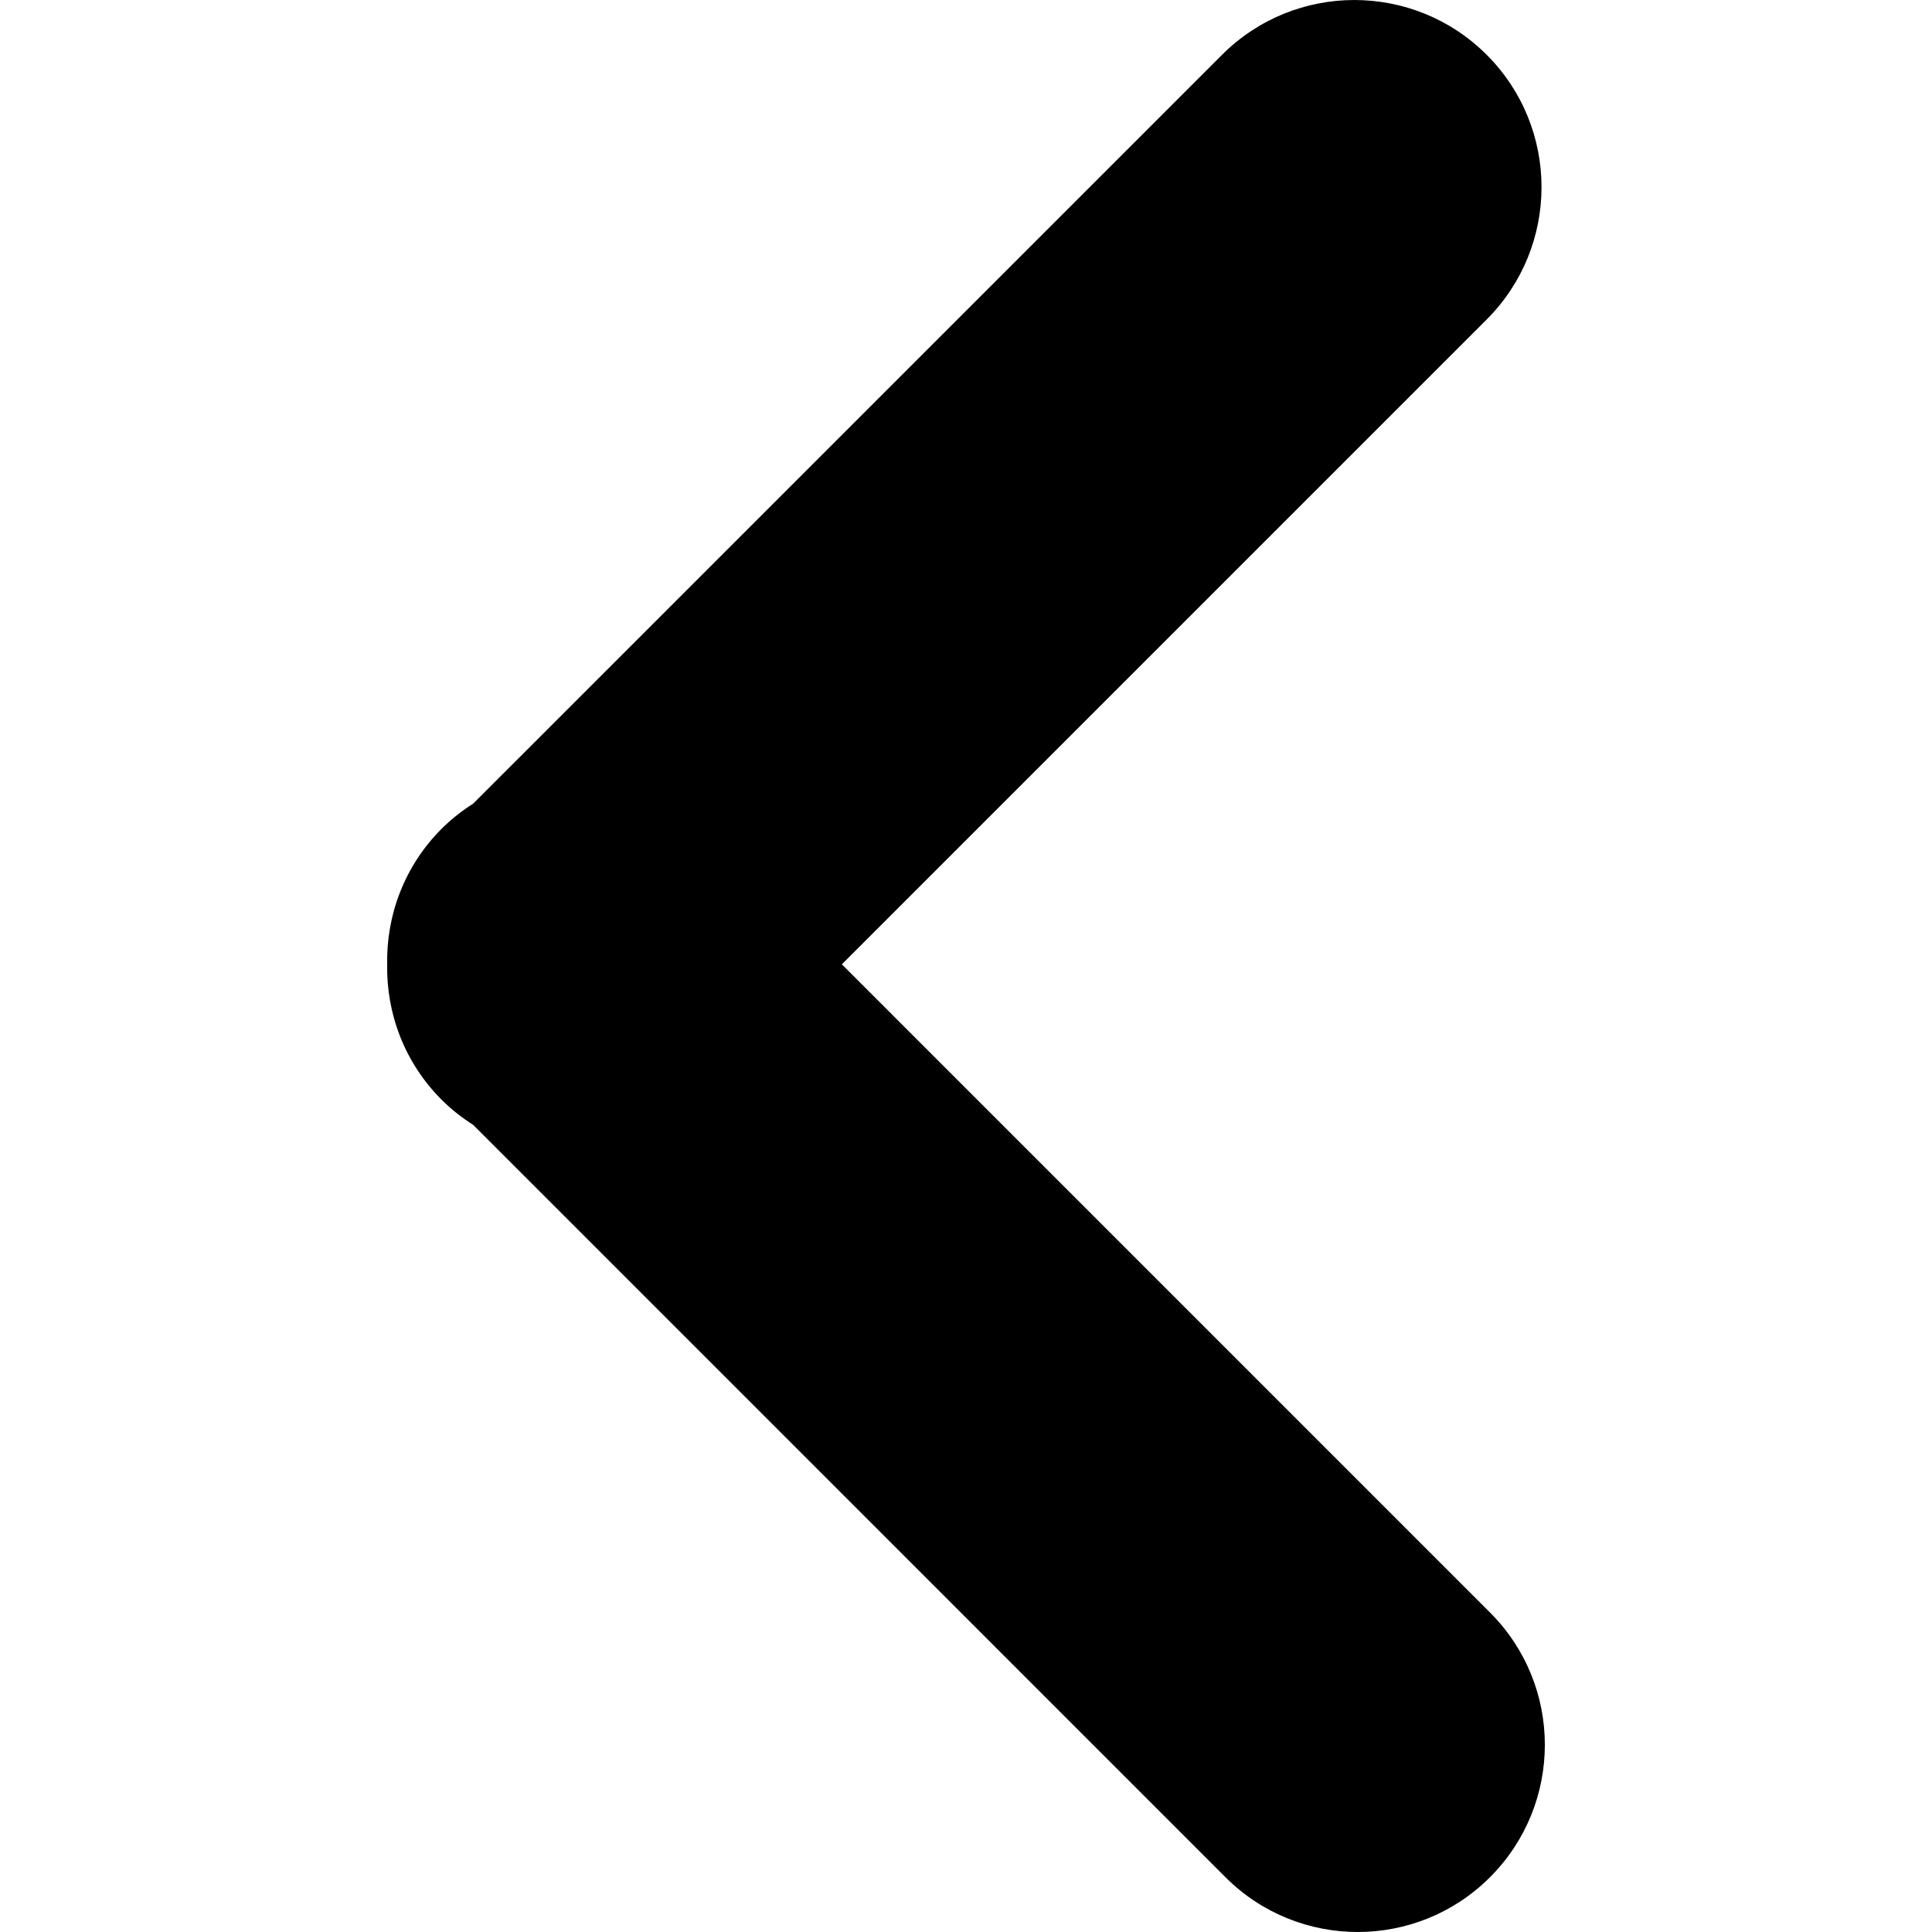
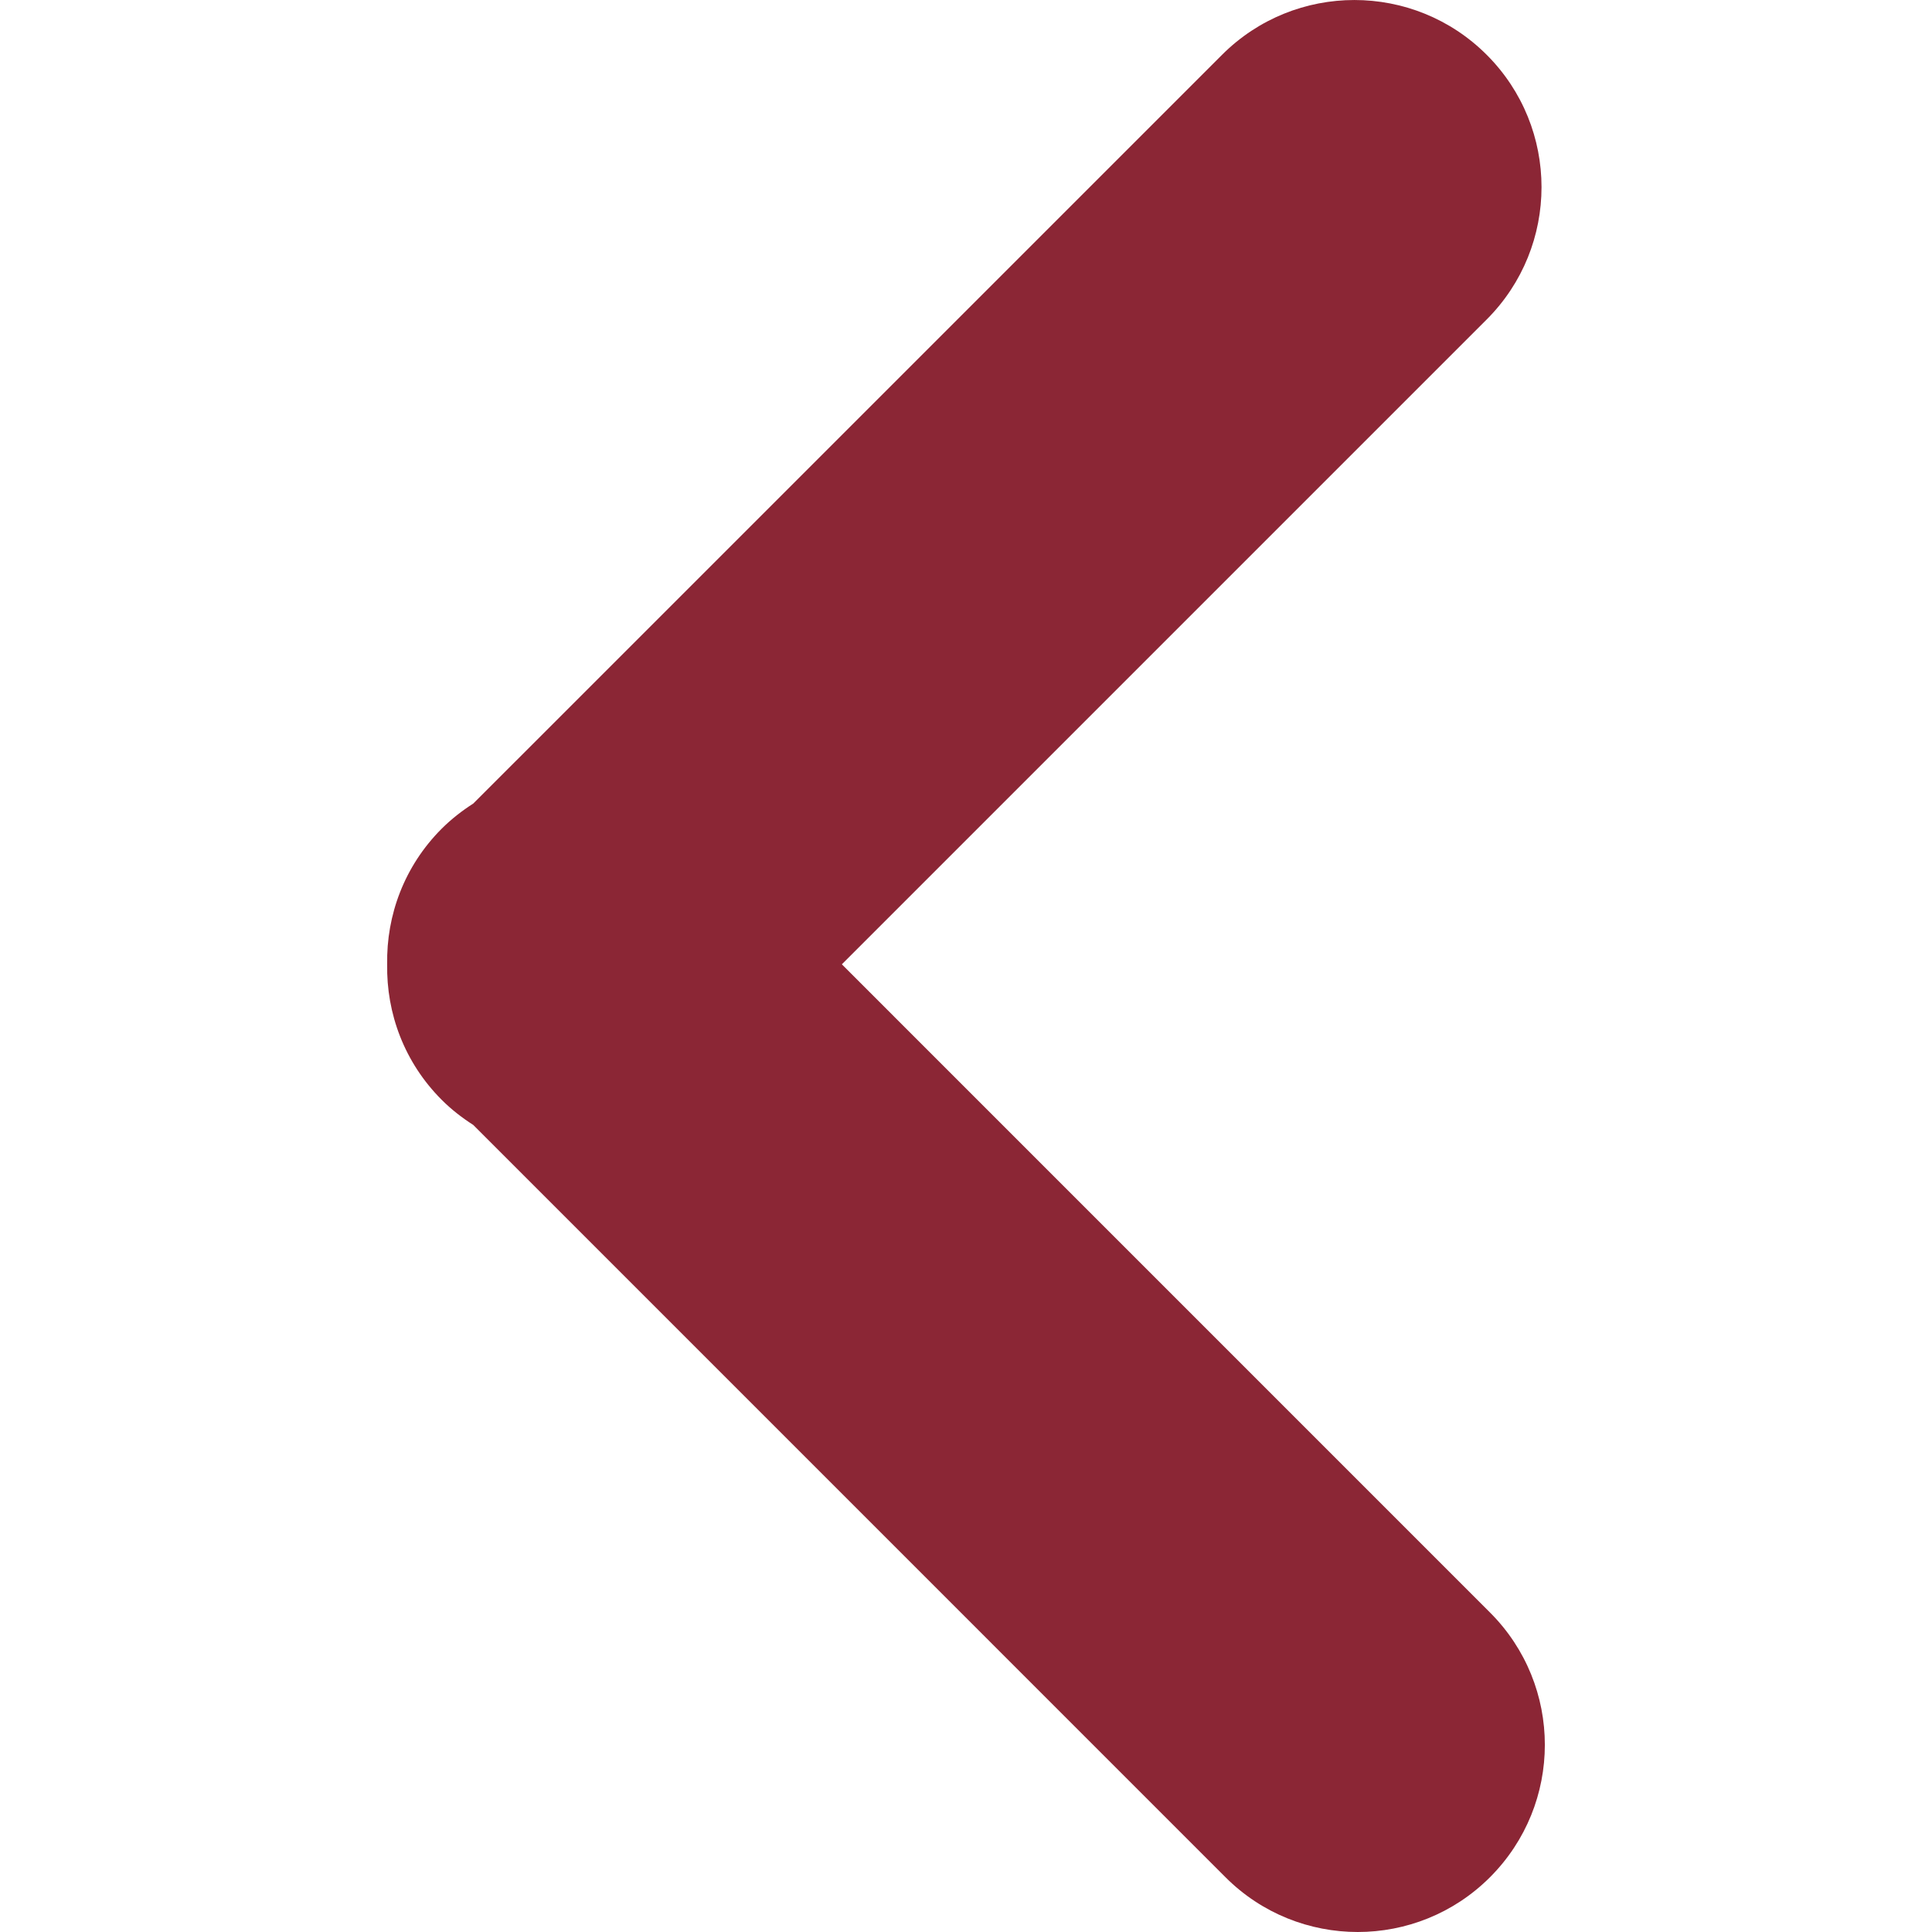
<svg xmlns="http://www.w3.org/2000/svg" version="1.1" id="Capa_1" x="0px" y="0px" viewBox="0 0 55.753 55.753" style="enable-background:new 0 0 55.753 55.753;" xml:space="preserve">
  <g>
-     <path d="M12.745,23.915c0.283-0.282,0.59-0.52,0.913-0.727L35.266,1.581c2.108-2.107,5.528-2.108,7.637,0.001   c2.109,2.108,2.109,5.527,0,7.637L24.294,27.828l18.705,18.706c2.109,2.108,2.109,5.526,0,7.637   c-1.055,1.056-2.438,1.582-3.818,1.582s-2.764-0.526-3.818-1.582L13.658,32.464c-0.323-0.207-0.632-0.445-0.913-0.727   c-1.078-1.078-1.598-2.498-1.572-3.911C11.147,26.413,11.667,24.994,12.745,23.915z" />
+     <path fill="#8b2635" d="M12.745,23.915c0.283-0.282,0.59-0.52,0.913-0.727L35.266,1.581c2.108-2.107,5.528-2.108,7.637,0.001   c2.109,2.108,2.109,5.527,0,7.637L24.294,27.828l18.705,18.706c2.109,2.108,2.109,5.526,0,7.637   c-1.055,1.056-2.438,1.582-3.818,1.582s-2.764-0.526-3.818-1.582L13.658,32.464c-0.323-0.207-0.632-0.445-0.913-0.727   c-1.078-1.078-1.598-2.498-1.572-3.911C11.147,26.413,11.667,24.994,12.745,23.915z" />
  </g>
  <g>
</g>
  <g>
</g>
  <g>
</g>
  <g>
</g>
  <g>
</g>
  <g>
</g>
  <g>
</g>
  <g>
</g>
  <g>
</g>
  <g>
</g>
  <g>
</g>
  <g>
</g>
  <g>
</g>
  <g>
</g>
  <g>
</g>
</svg>
